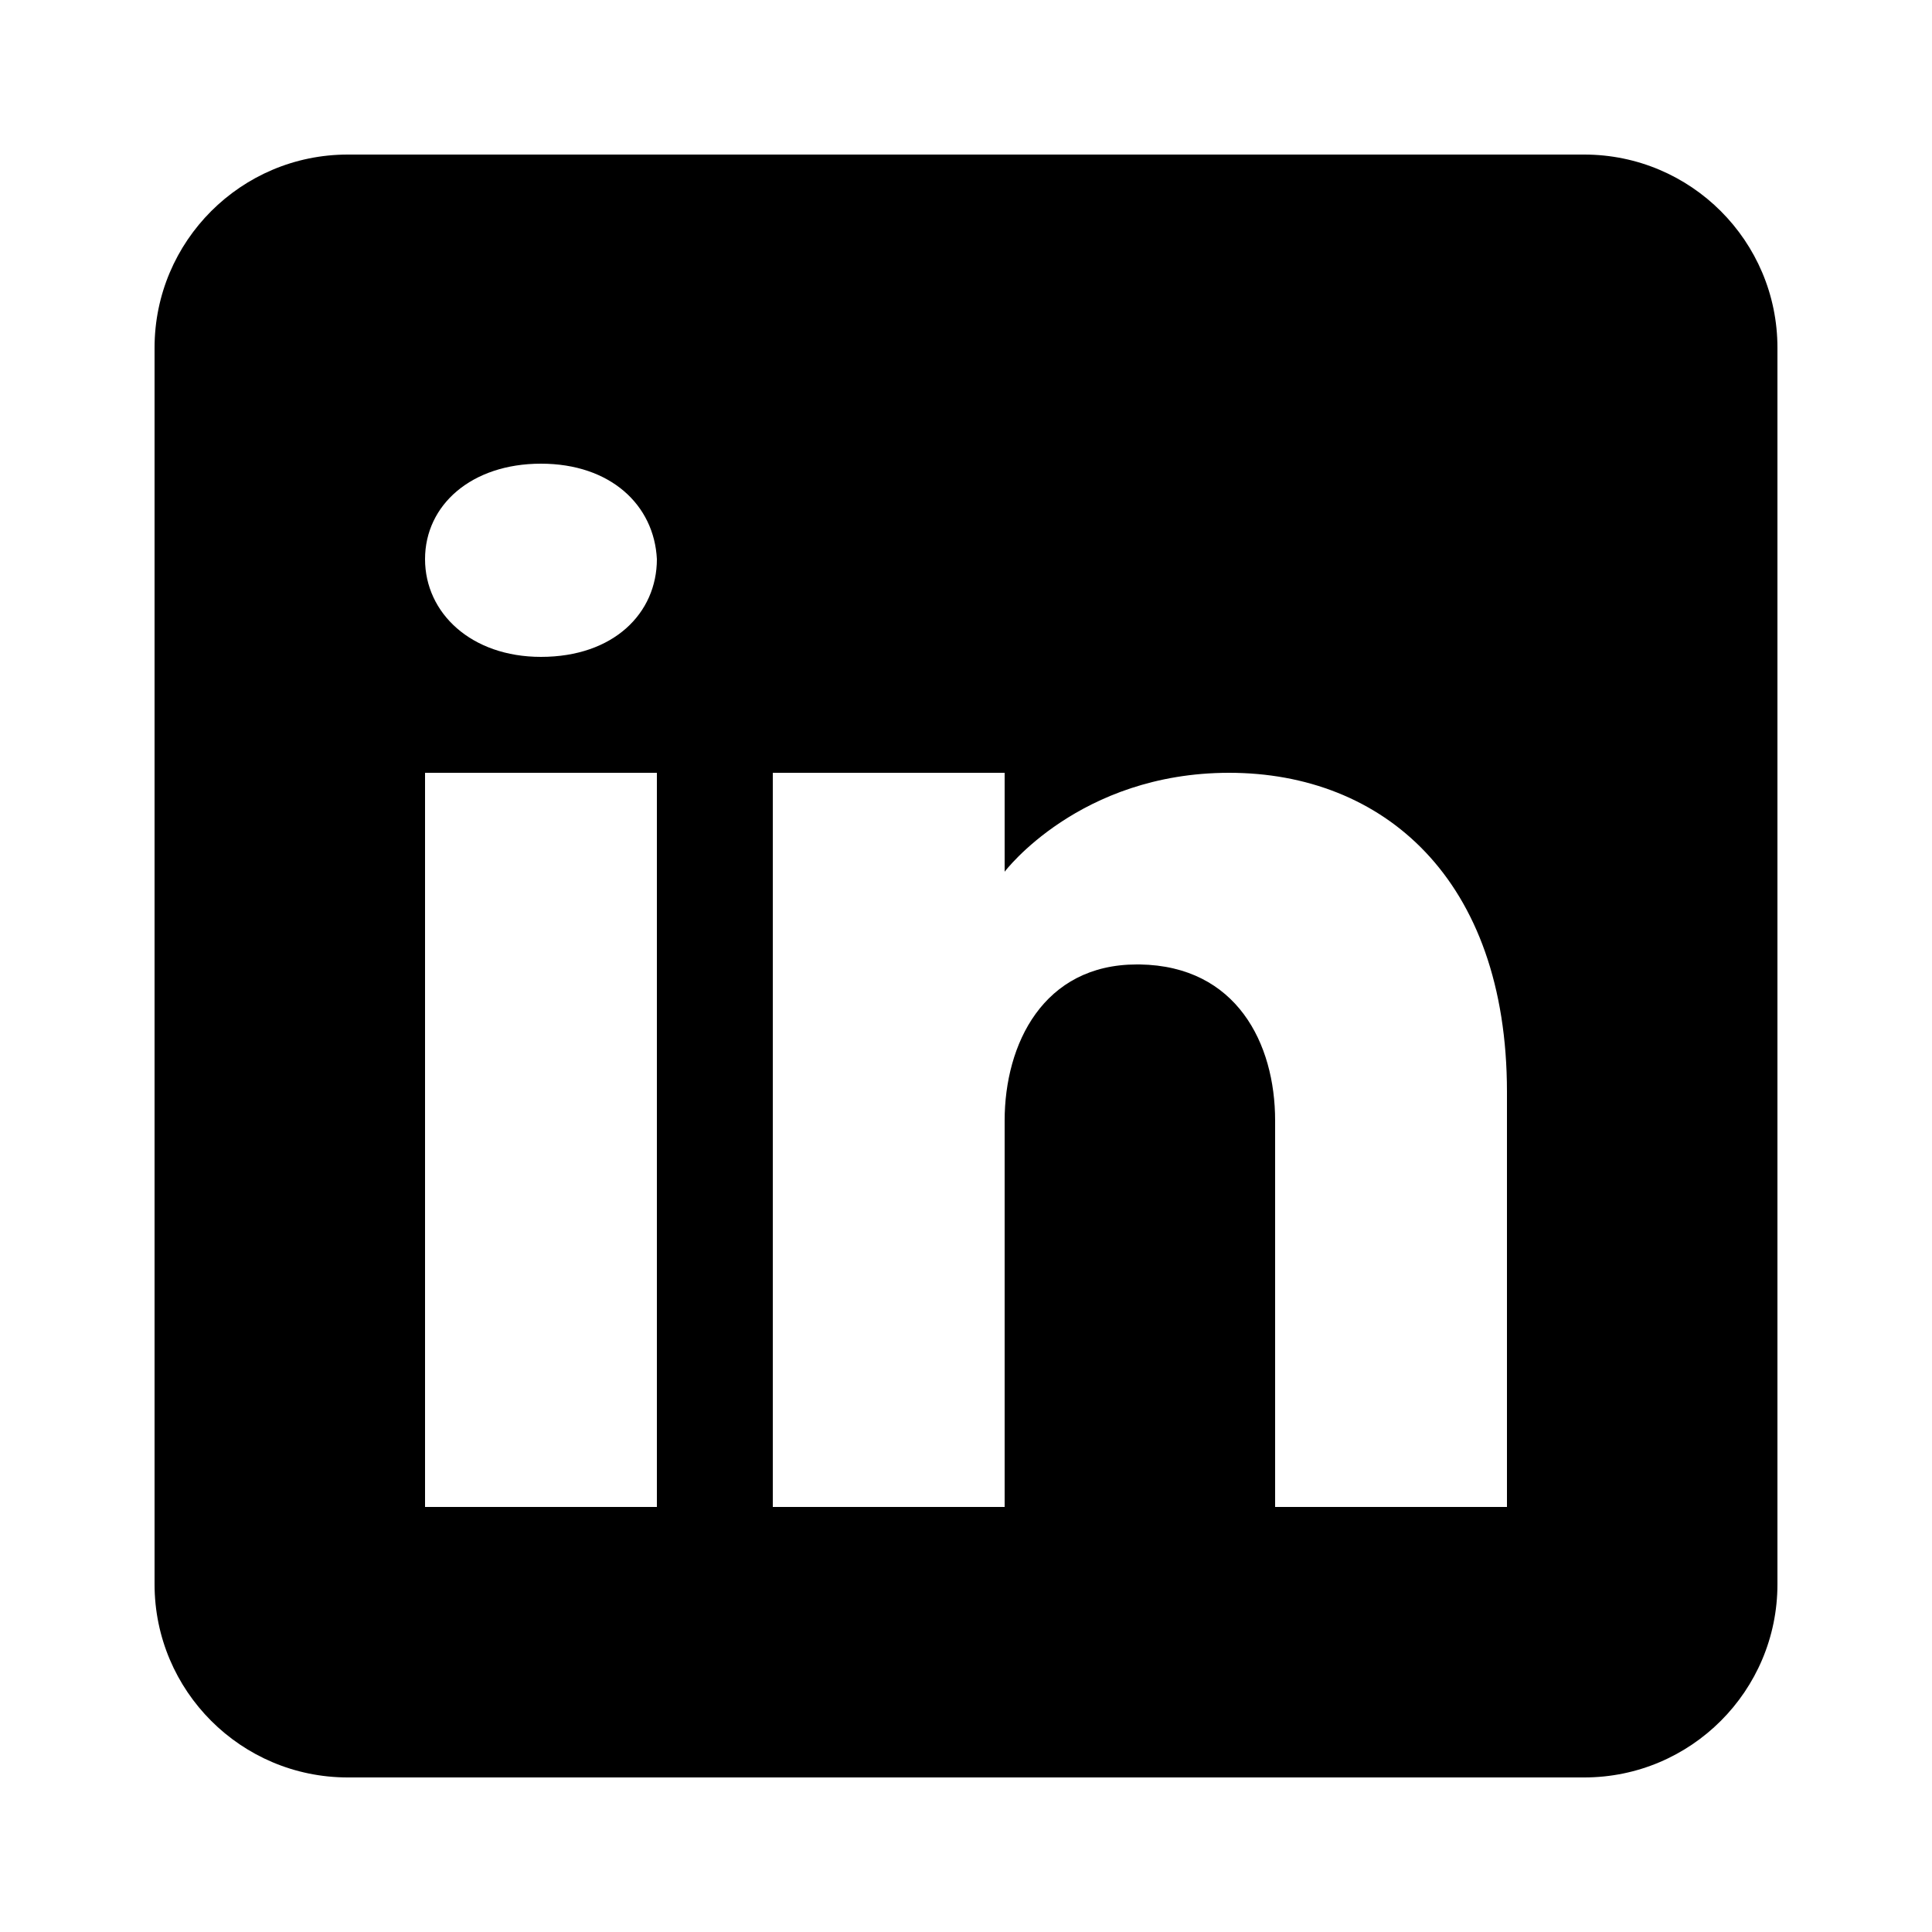
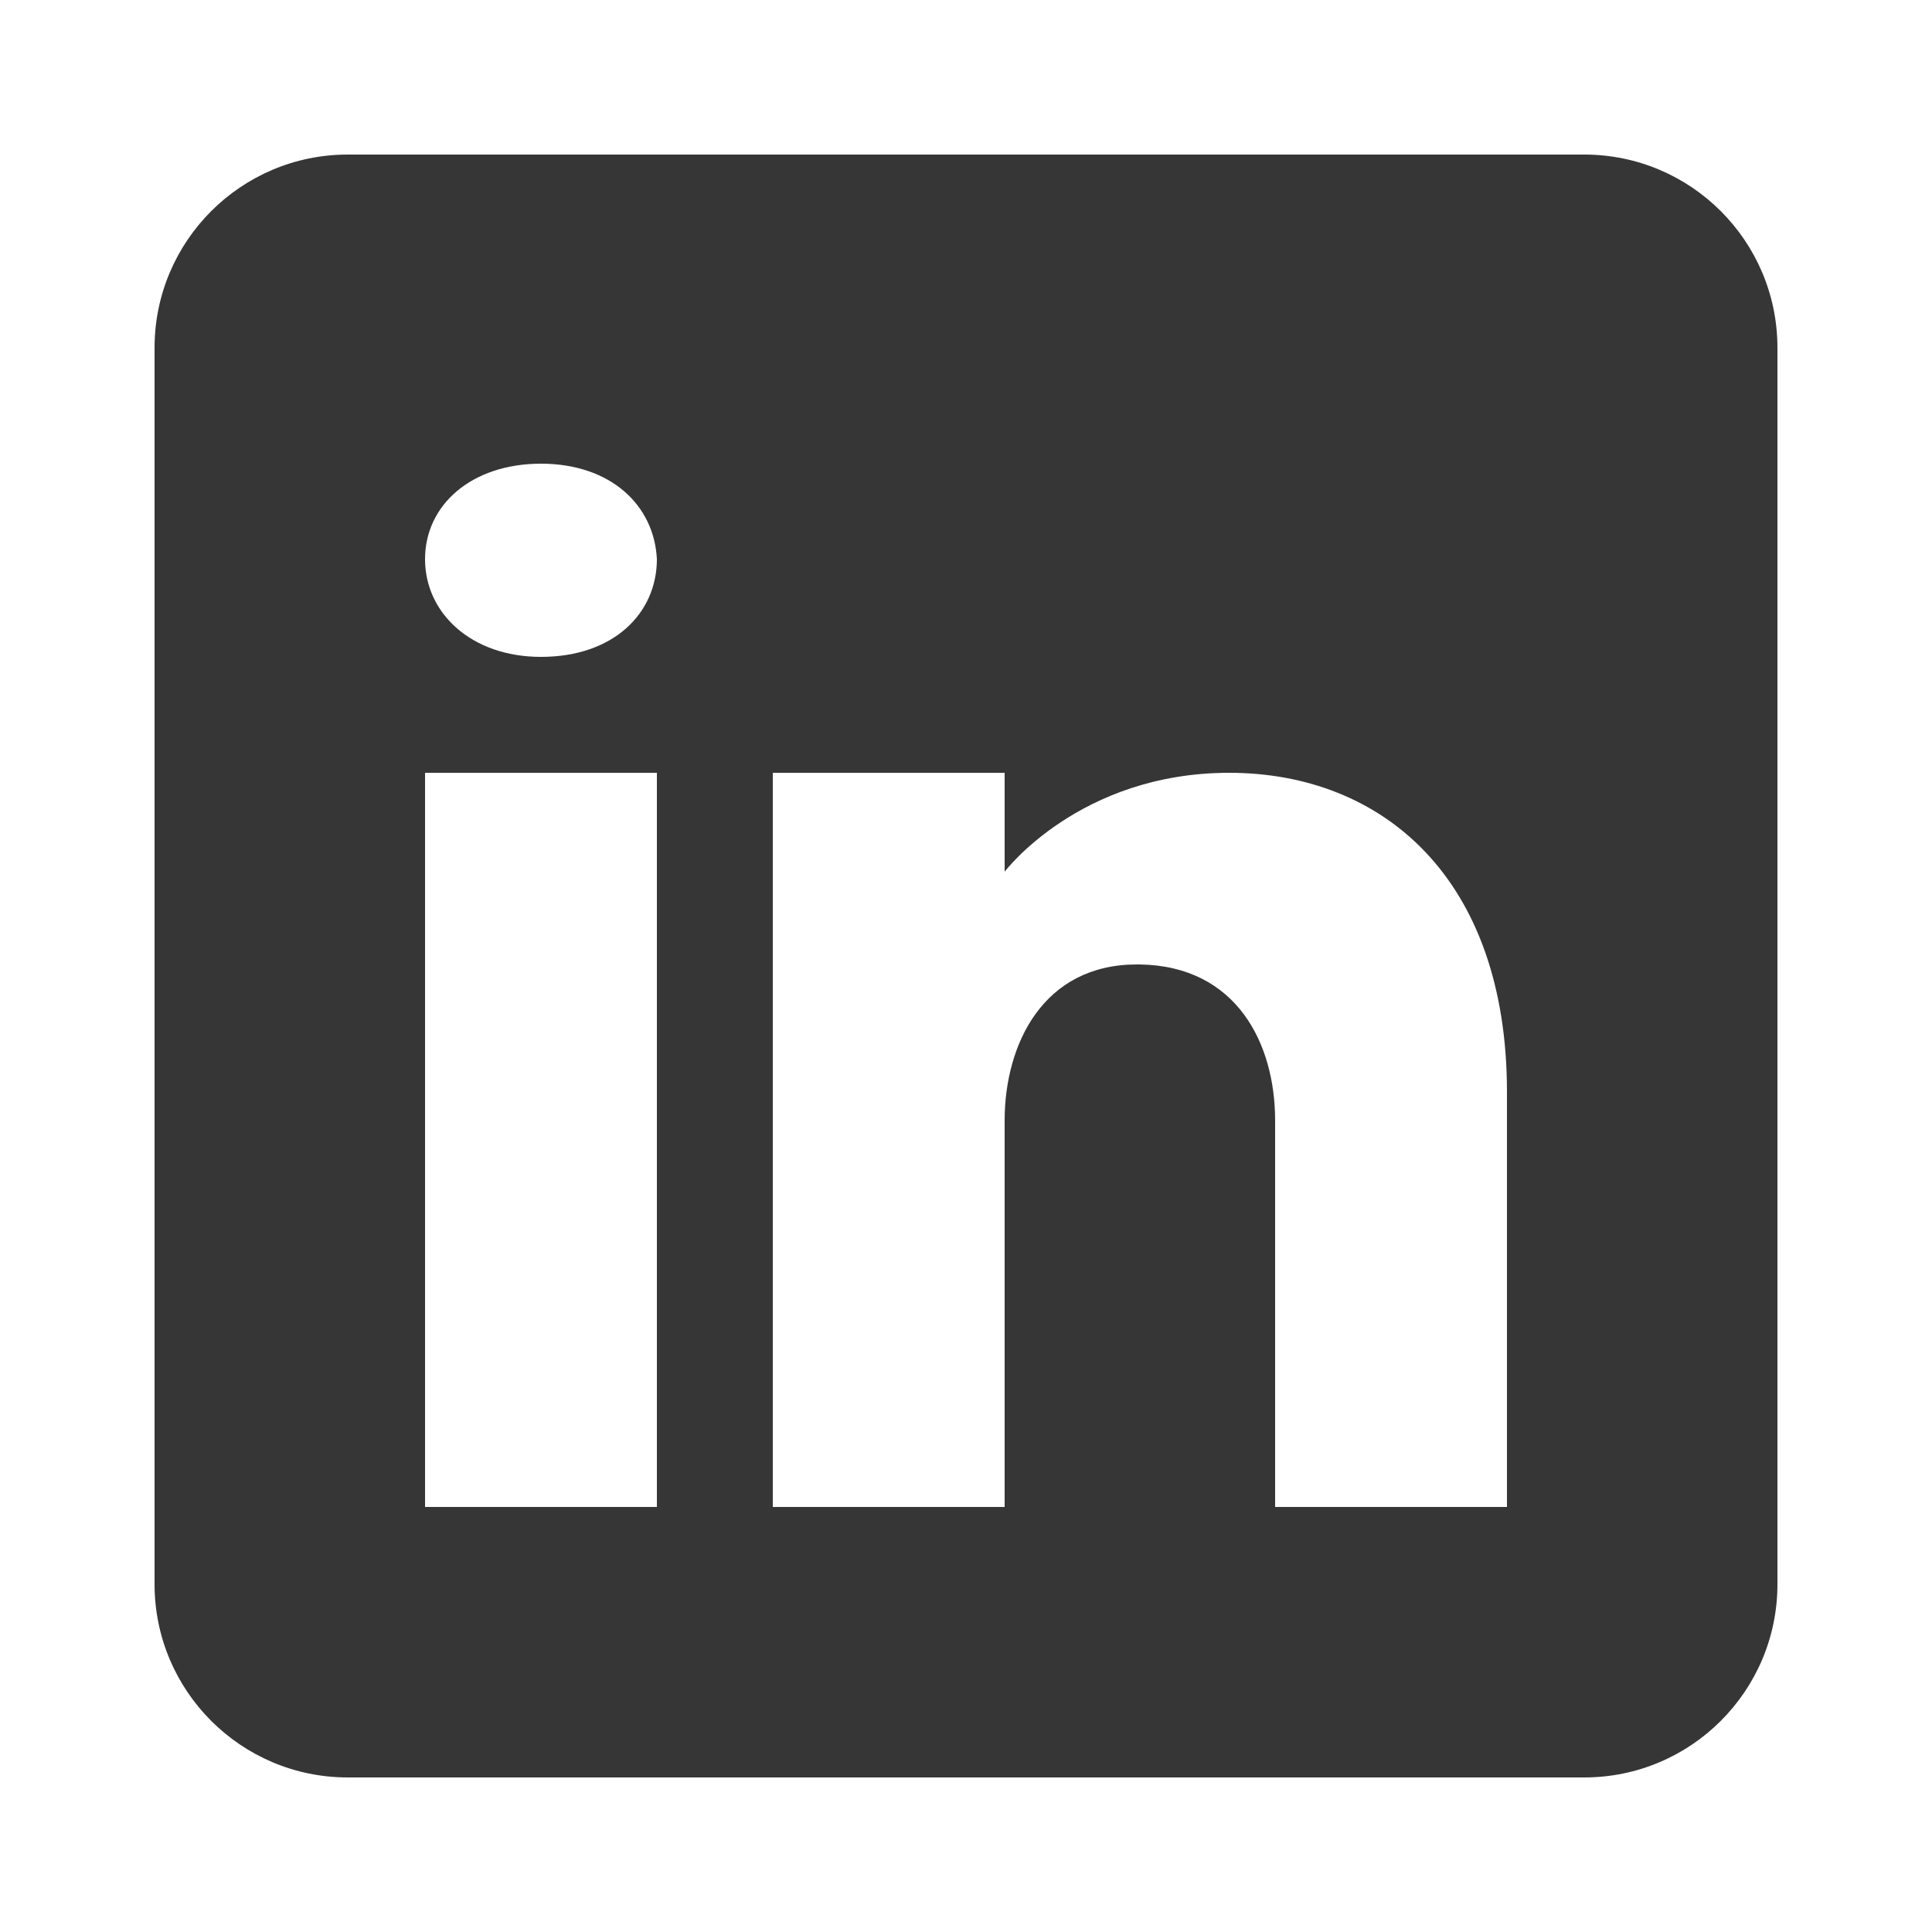
- <svg xmlns="http://www.w3.org/2000/svg" viewBox="0 0 50 50" width="50px" height="50px">
+ <svg xmlns="http://www.w3.org/2000/svg" viewBox="0 0 50 50" width="50px" height="50px" fill="#363636">
  <path d="M41,4H9C6.24,4,4,6.24,4,9v32c0,2.76,2.24,5,5,5h32c2.76,0,5-2.24,5-5V9C46,6.24,43.76,4,41,4z M17,20v19h-6V20H17z M11,14.47c0-1.4,1.2-2.47,3-2.47s2.93,1.07,3,2.47c0,1.4-1.12,2.53-3,2.53C12.2,17,11,15.87,11,14.47z M39,39h-6c0,0,0-9.26,0-10 c0-2-1-4-3.5-4.04h-0.08C27,24.96,26,27.02,26,29c0,0.91,0,10,0,10h-6V20h6v2.56c0,0,1.93-2.56,5.81-2.56 c3.97,0,7.19,2.73,7.19,8.26V39z" />
</svg>
